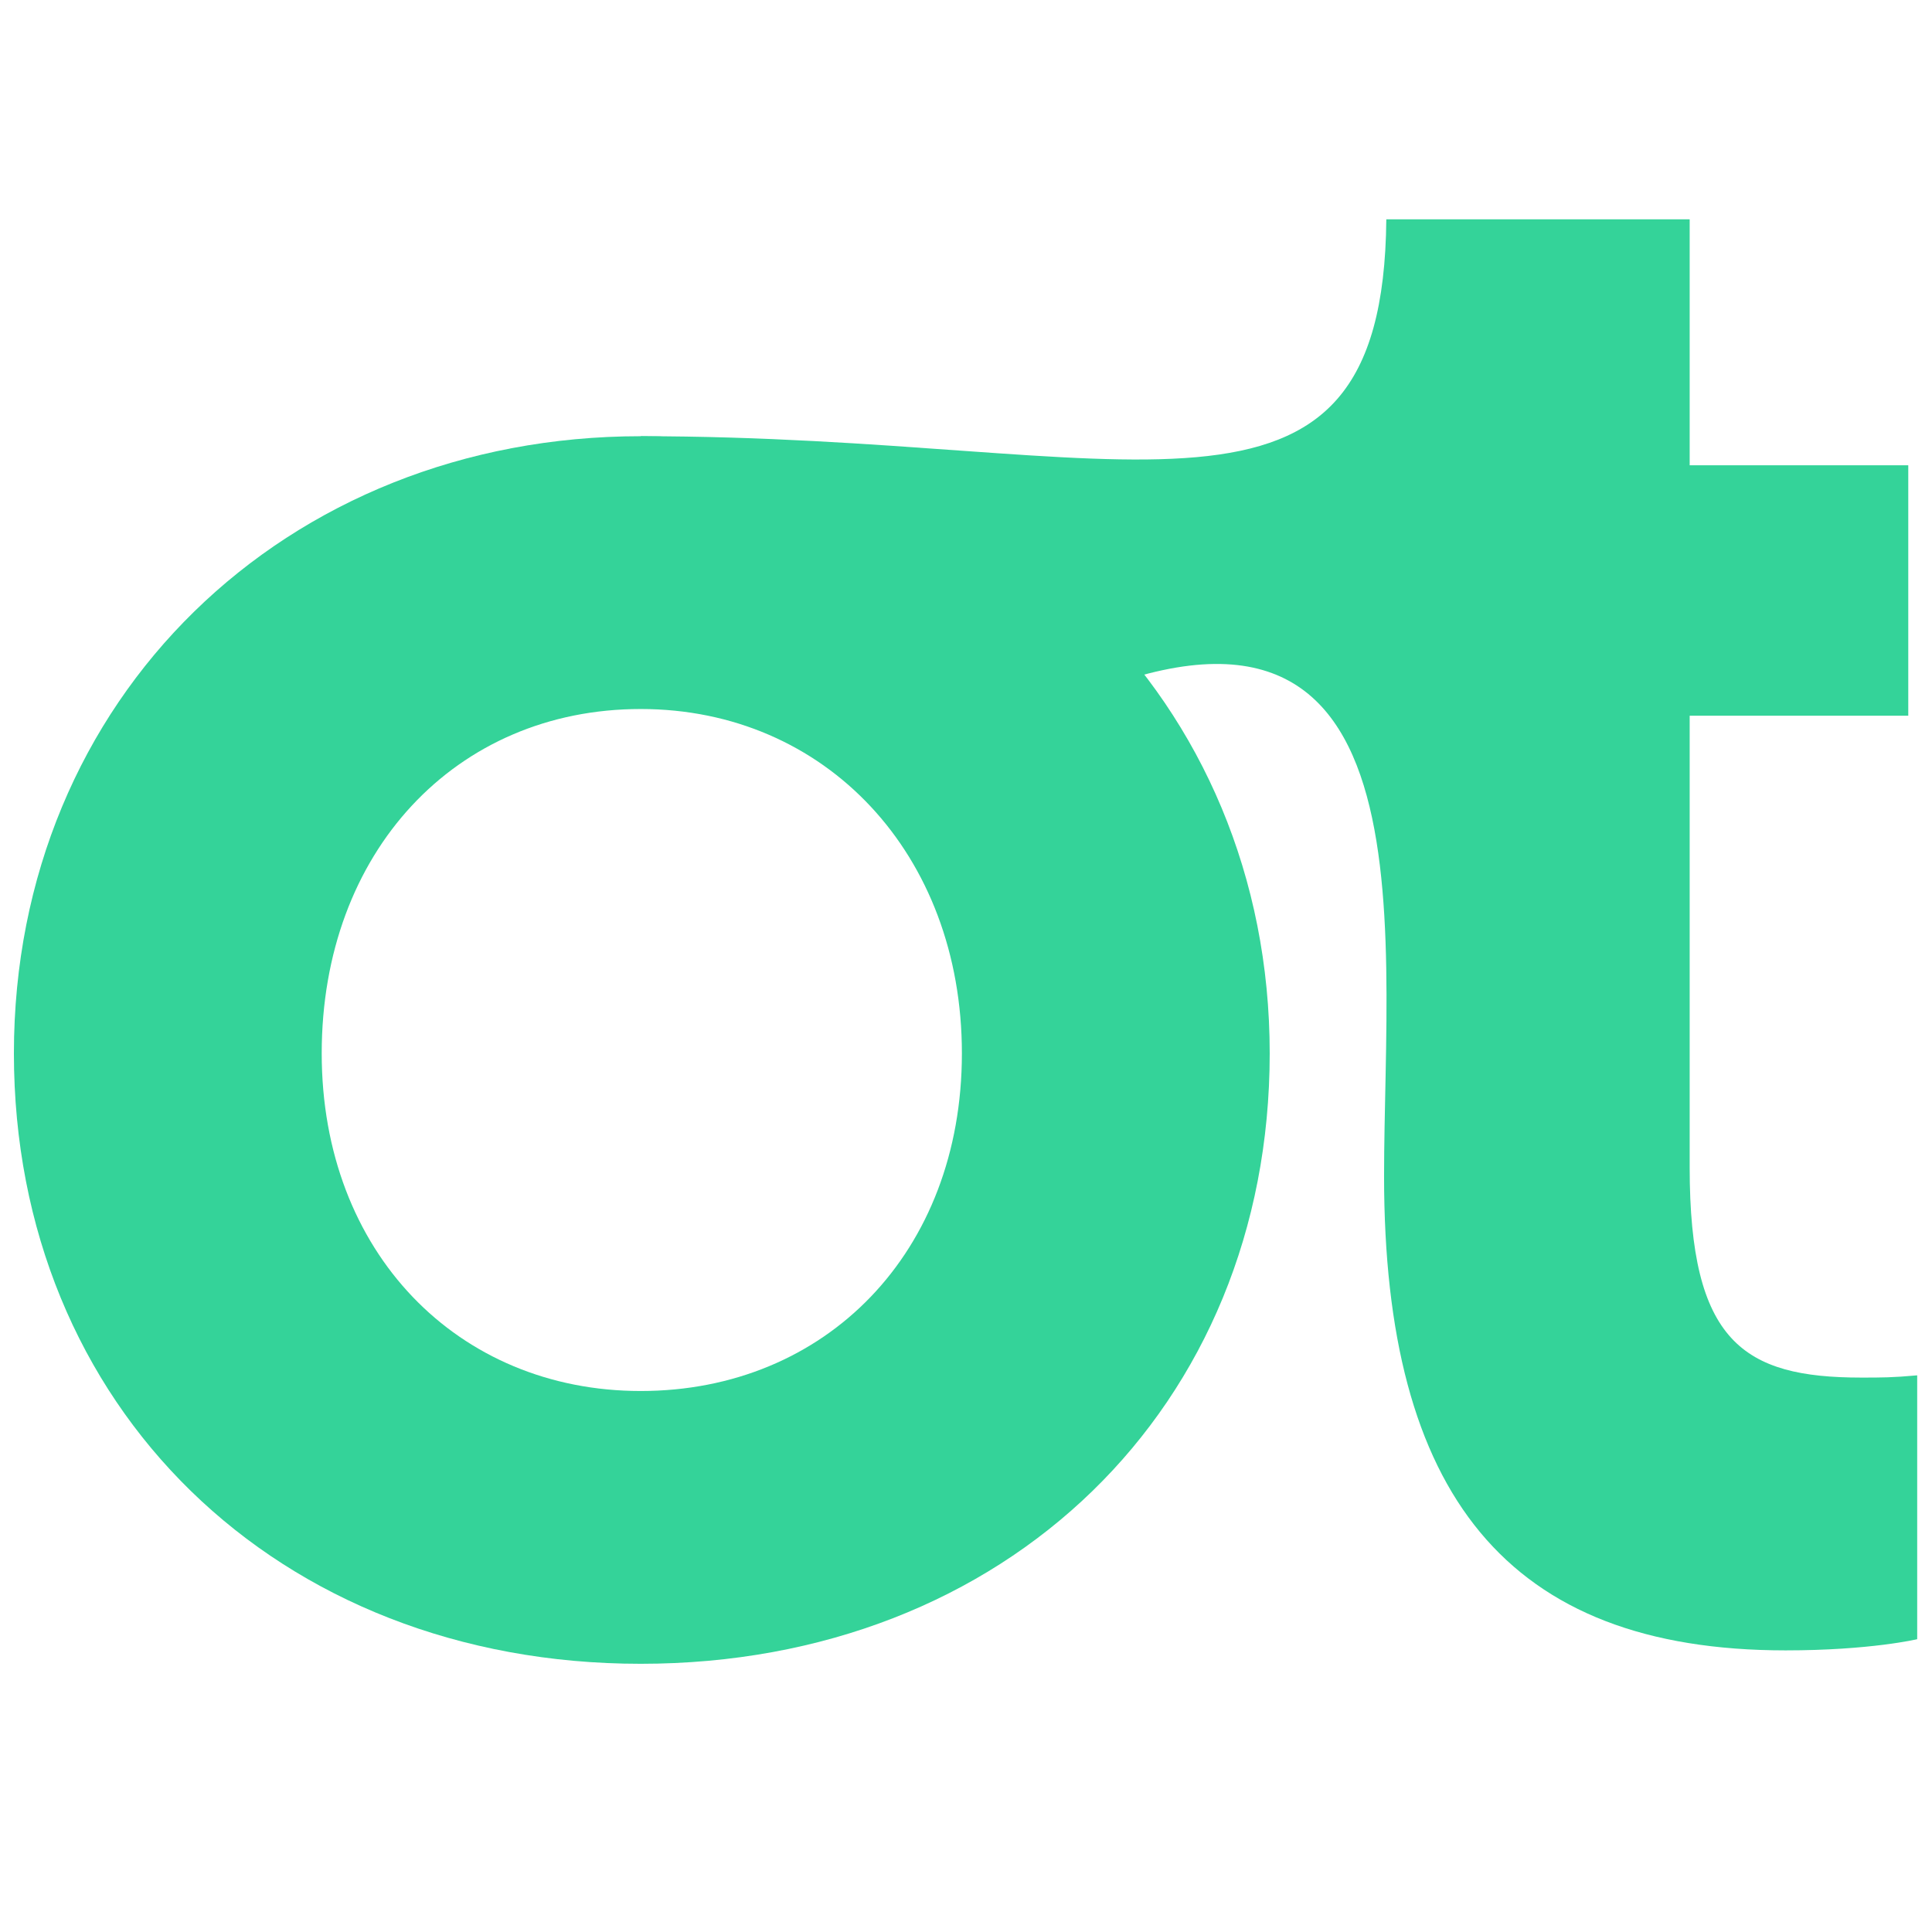
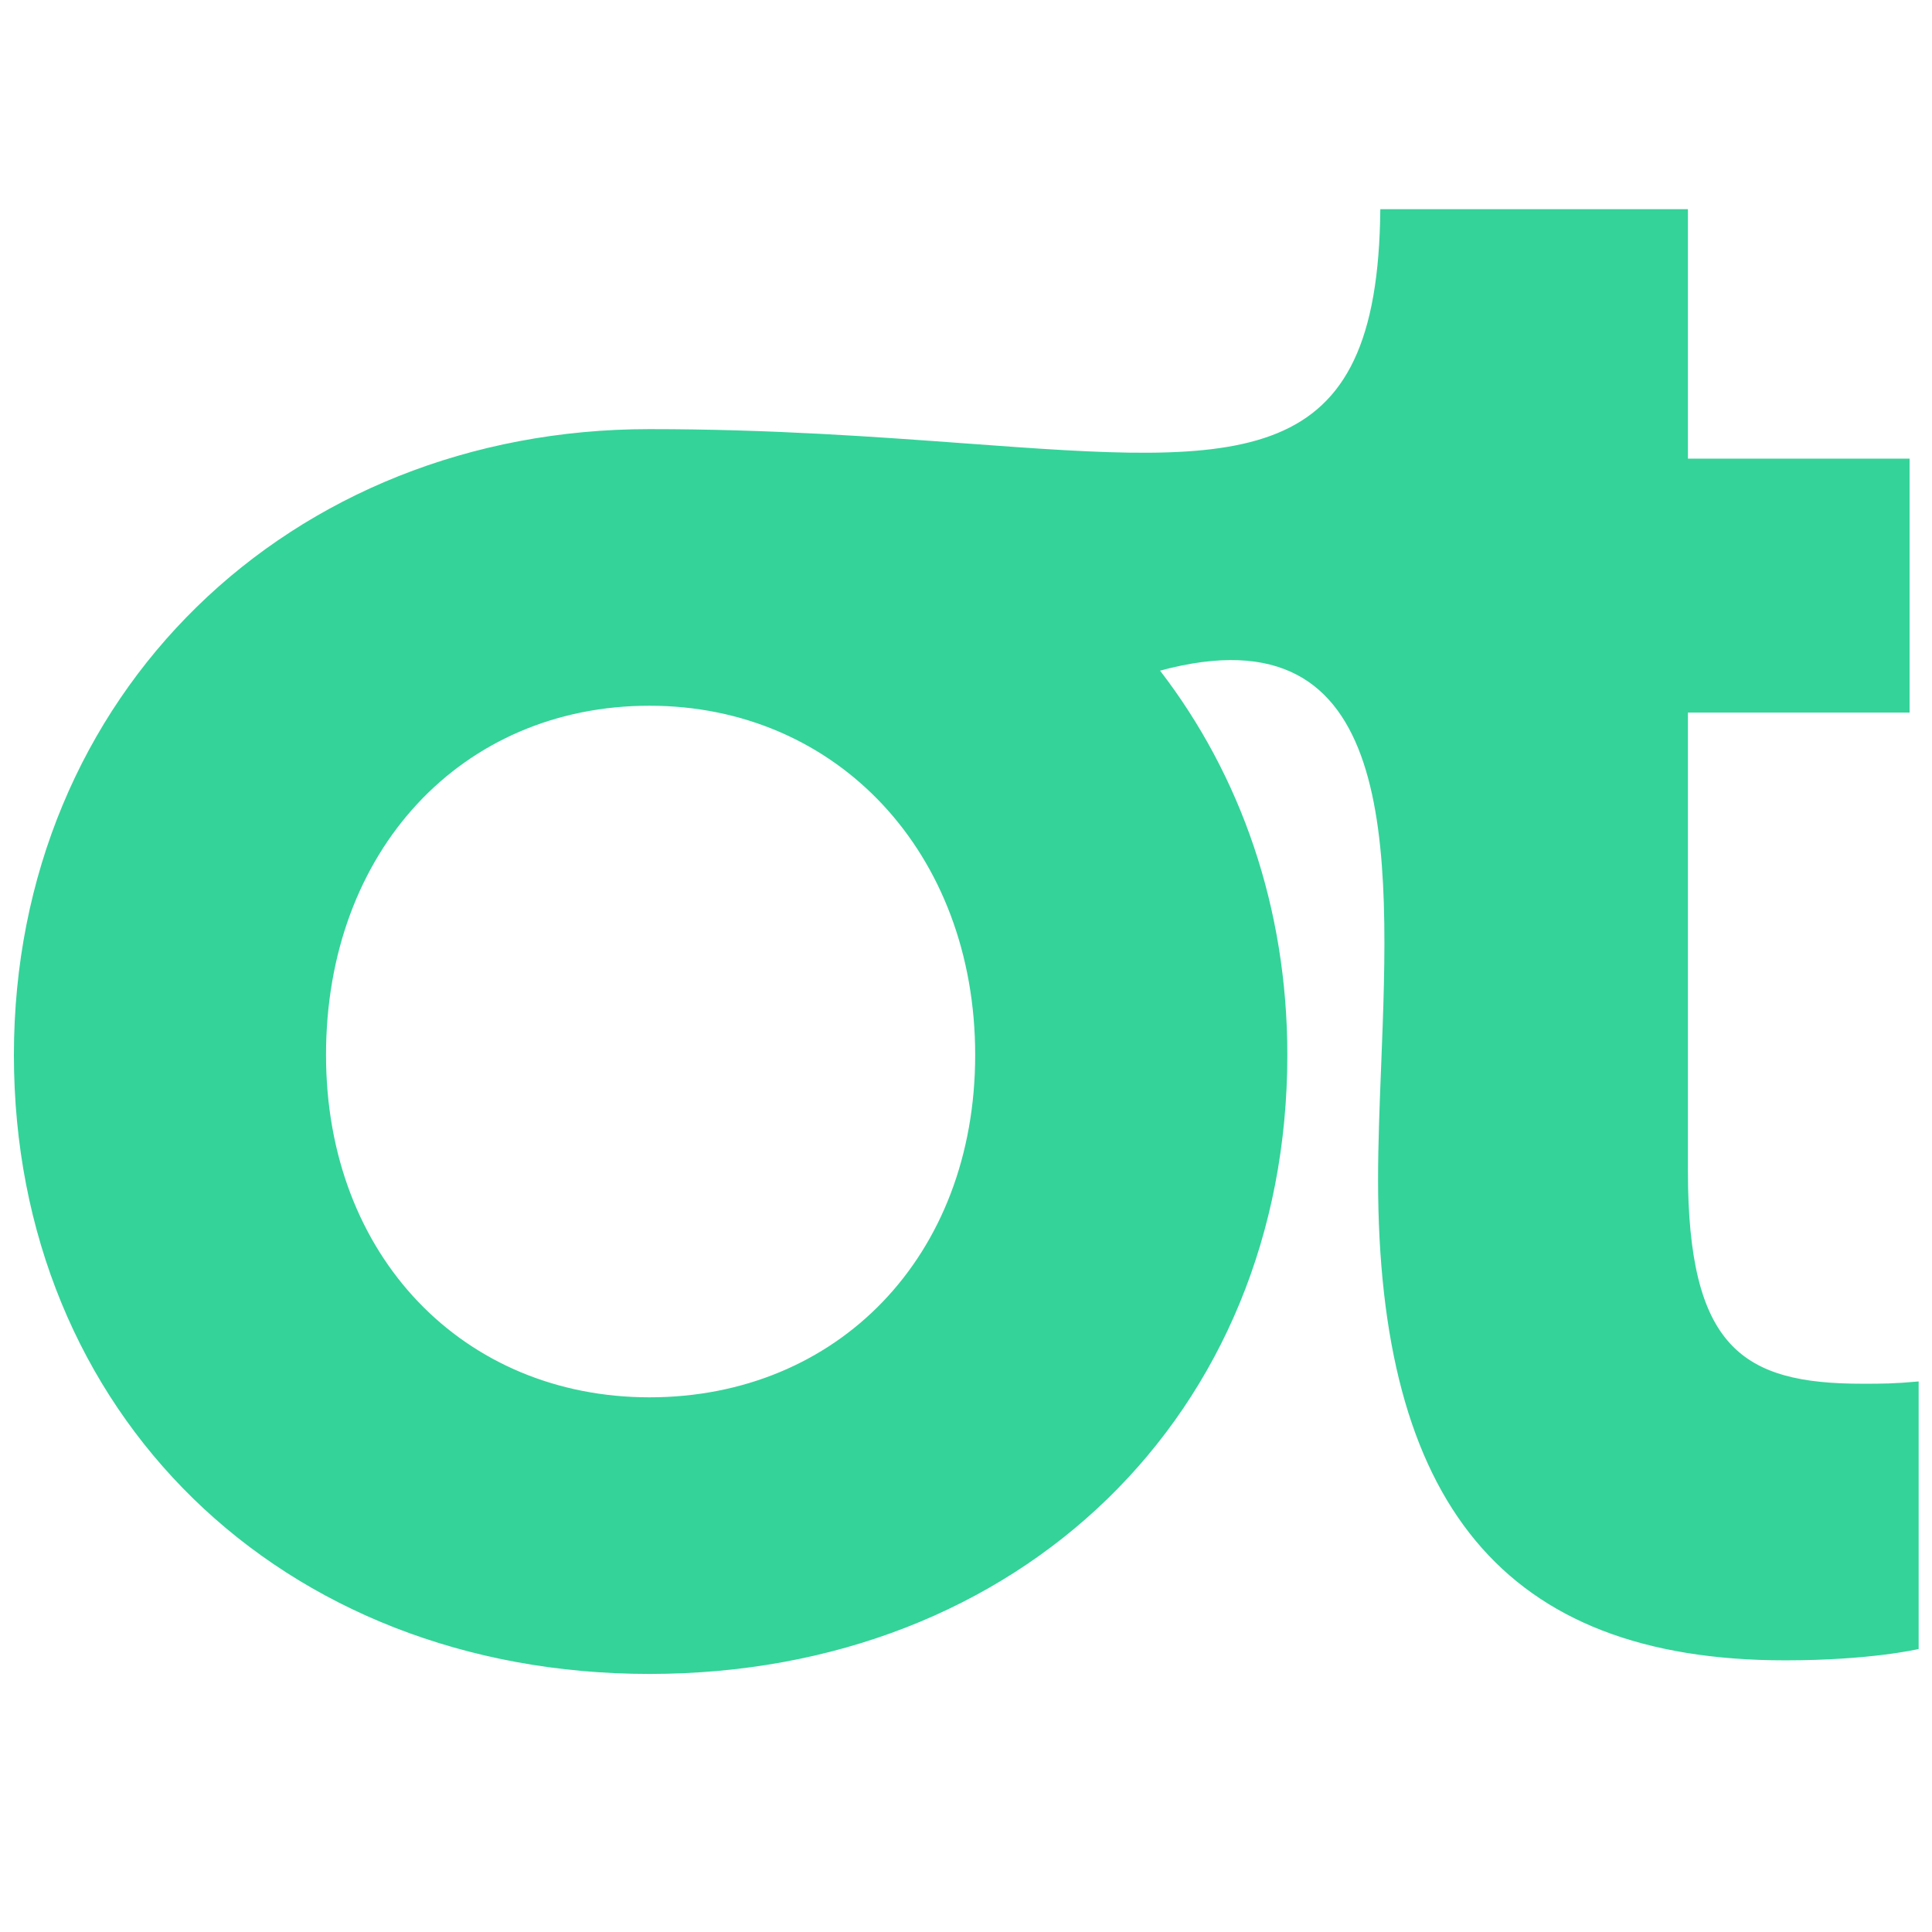
<svg xmlns="http://www.w3.org/2000/svg" width="56" height="56" viewBox="0 0 56 56" fill="none">
-   <path d="M0.403 30.532C0.403 40.773 8.032 48.226 18.571 48.226C29.174 48.226 36.803 40.773 36.803 30.532C36.803 20.292 28.915 12.644 18.571 12.644C8.291 12.644 0.403 20.227 0.403 30.532ZM9.325 30.532C9.325 24.699 13.204 20.551 18.571 20.551C23.937 20.551 27.881 24.764 27.881 30.532C27.881 36.301 23.937 40.319 18.571 40.319C13.269 40.319 9.325 36.301 9.325 30.532Z" fill="#34D399" />
-   <path d="M18.571 12.644C18.571 12.644 24.977 23.311 29.848 20.869C41.708 14.925 40.118 26.667 40.118 34.097C40.118 43.3 43.674 47.837 51.756 47.837C54.213 47.837 55.571 47.513 55.571 47.513V39.865C54.859 39.93 54.536 39.93 53.954 39.93C50.528 39.93 48.976 38.893 48.976 33.838V20.745H55.312V13.486H48.976V6.357H40.183C40.092 16.36 32.787 12.644 18.571 12.644Z" fill="#34D399" />
+   <path fill-rule="evenodd" clip-rule="evenodd" d="M33.625 19.439C40.56 17.569 40.281 24.612 40.033 30.904C39.988 32.044 39.944 33.16 39.944 34.193C39.944 43.525 43.549 48.126 51.745 48.126C54.236 48.126 55.613 47.797 55.613 47.797V40.042C54.891 40.108 54.564 40.108 53.974 40.108C50.499 40.108 48.925 39.056 48.925 33.93V20.654H55.35V13.293H48.925V6.063H40.009C39.94 13.731 36.108 13.449 28.017 12.855C25.403 12.663 22.345 12.438 18.826 12.438C8.401 12.438 0.403 20.128 0.403 30.578C0.403 40.962 8.139 48.52 18.826 48.52C29.578 48.52 37.314 40.962 37.314 30.578C37.314 26.299 35.956 22.467 33.625 19.439ZM18.826 20.456C13.384 20.456 9.45 24.663 9.45 30.578C9.45 36.427 13.45 40.502 18.826 40.502C24.267 40.502 28.266 36.427 28.266 30.578C28.266 24.729 24.267 20.456 18.826 20.456Z" fill="#34D399" />
</svg>
